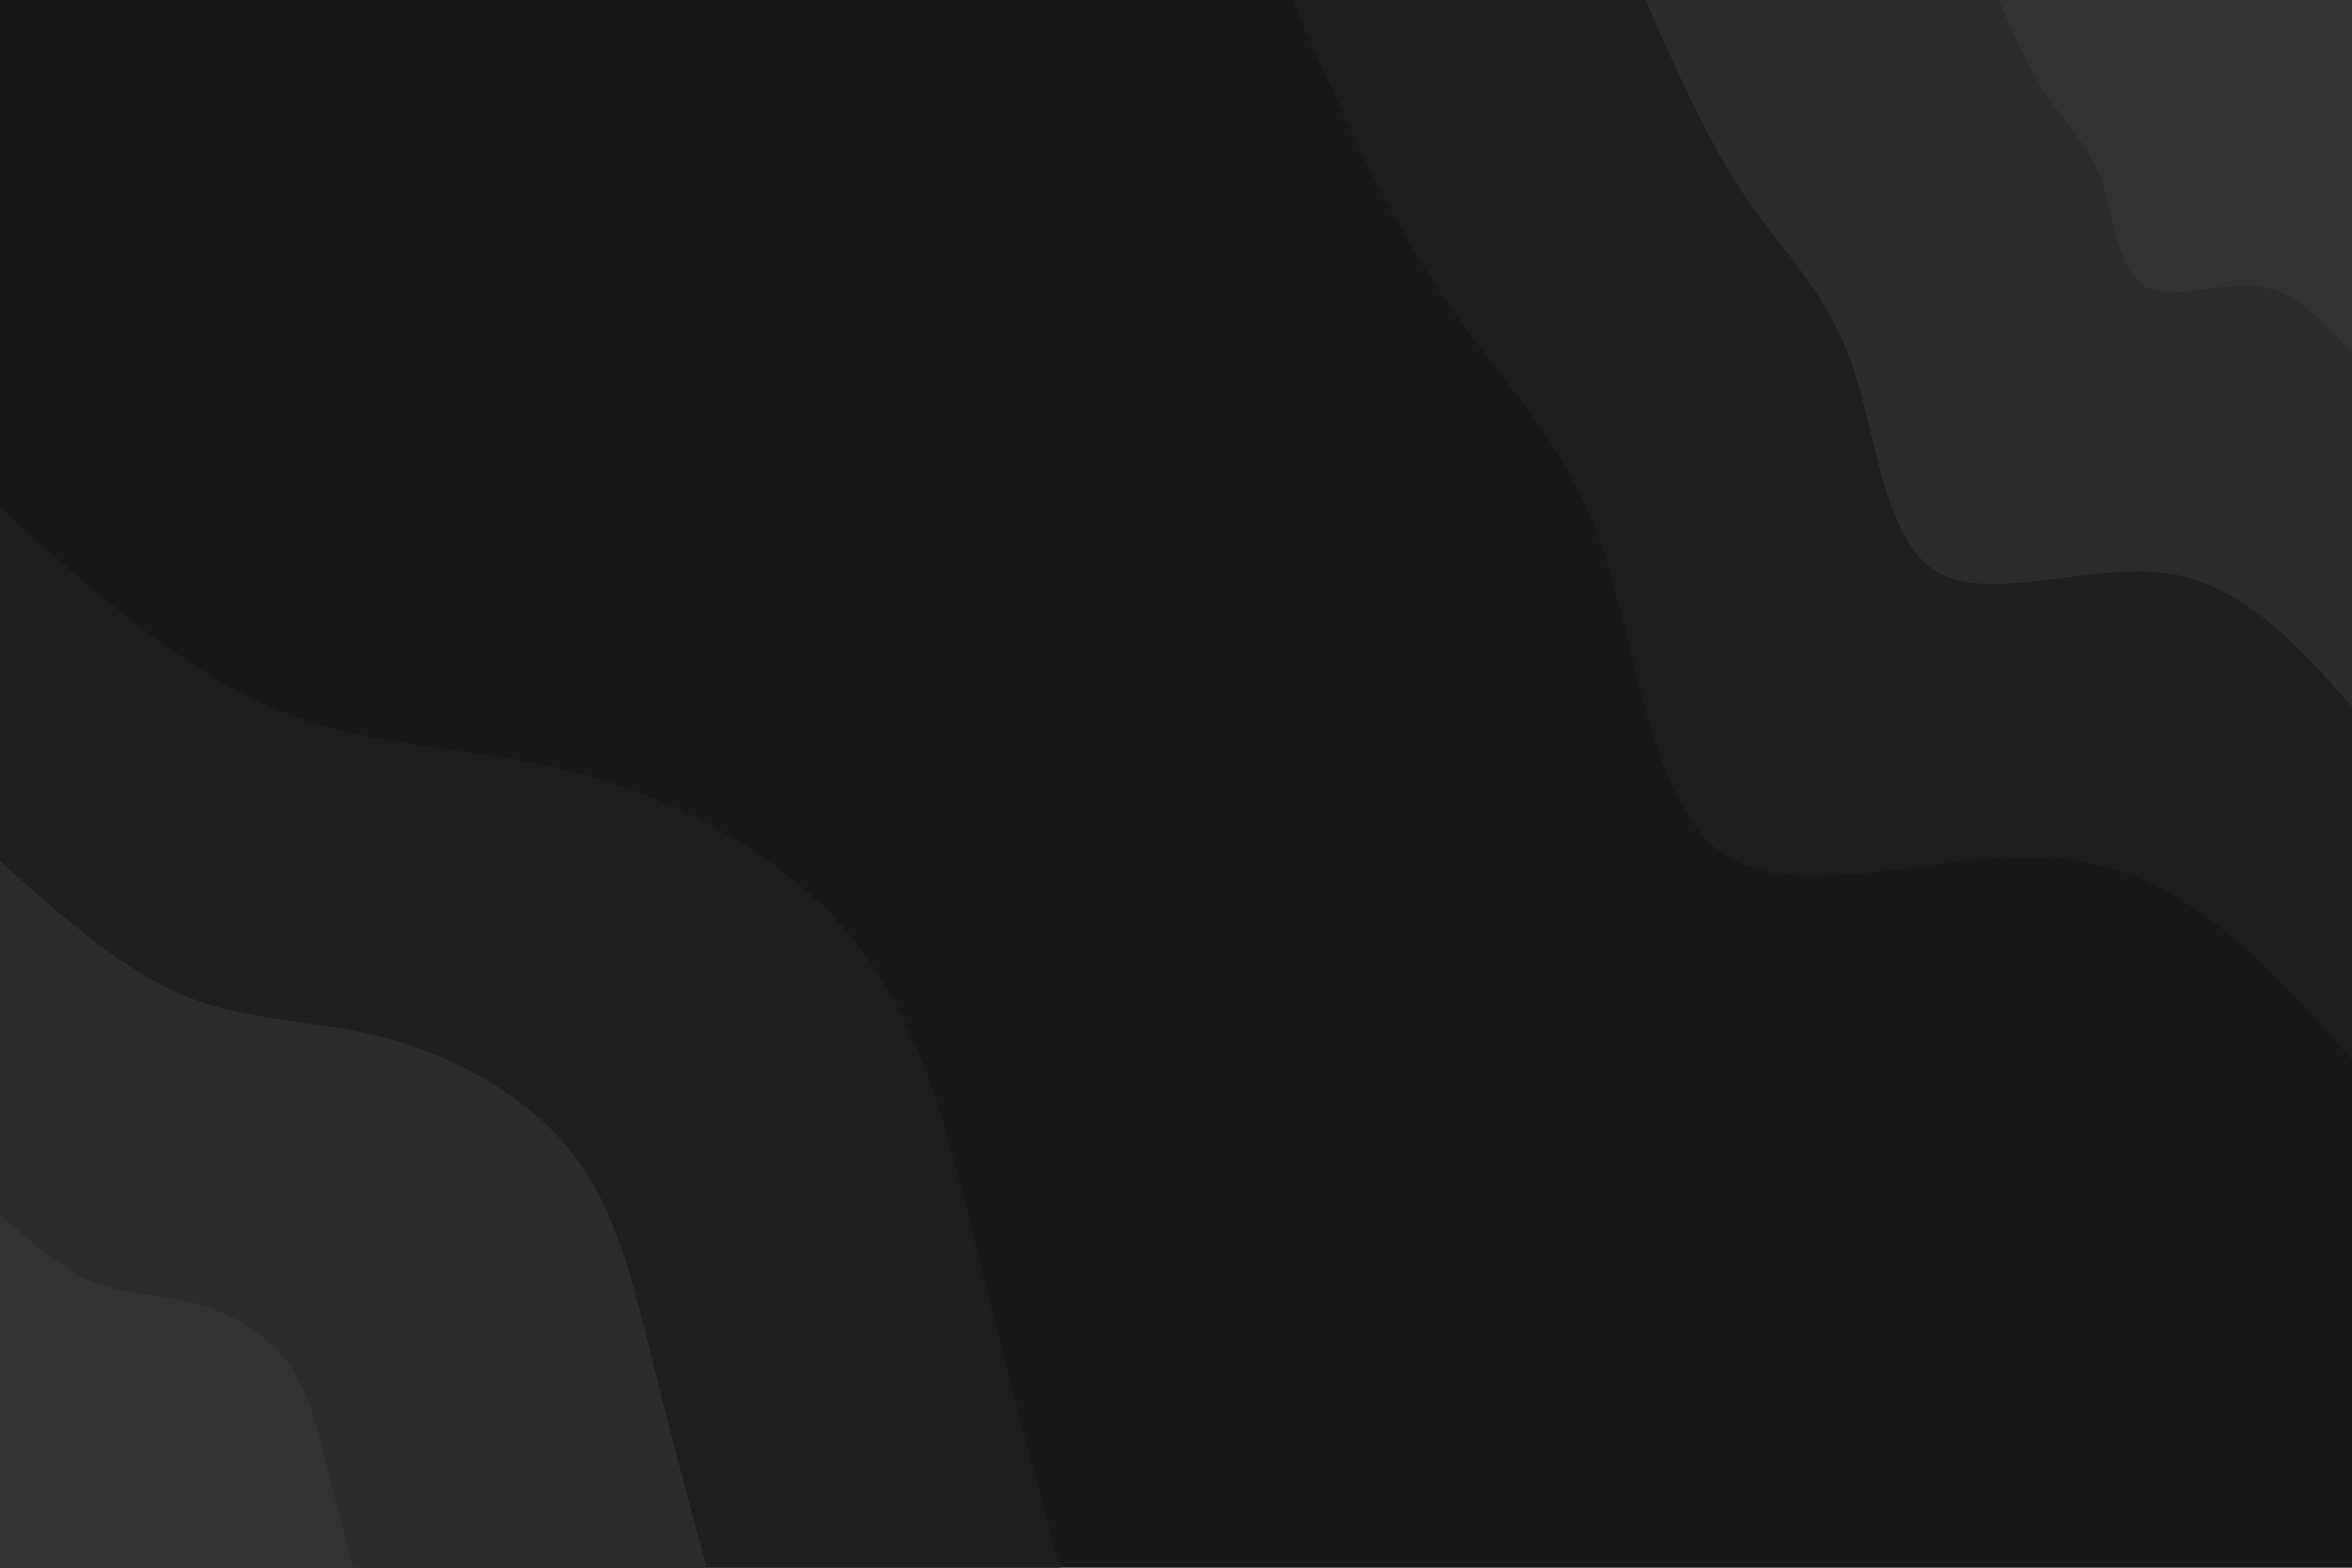
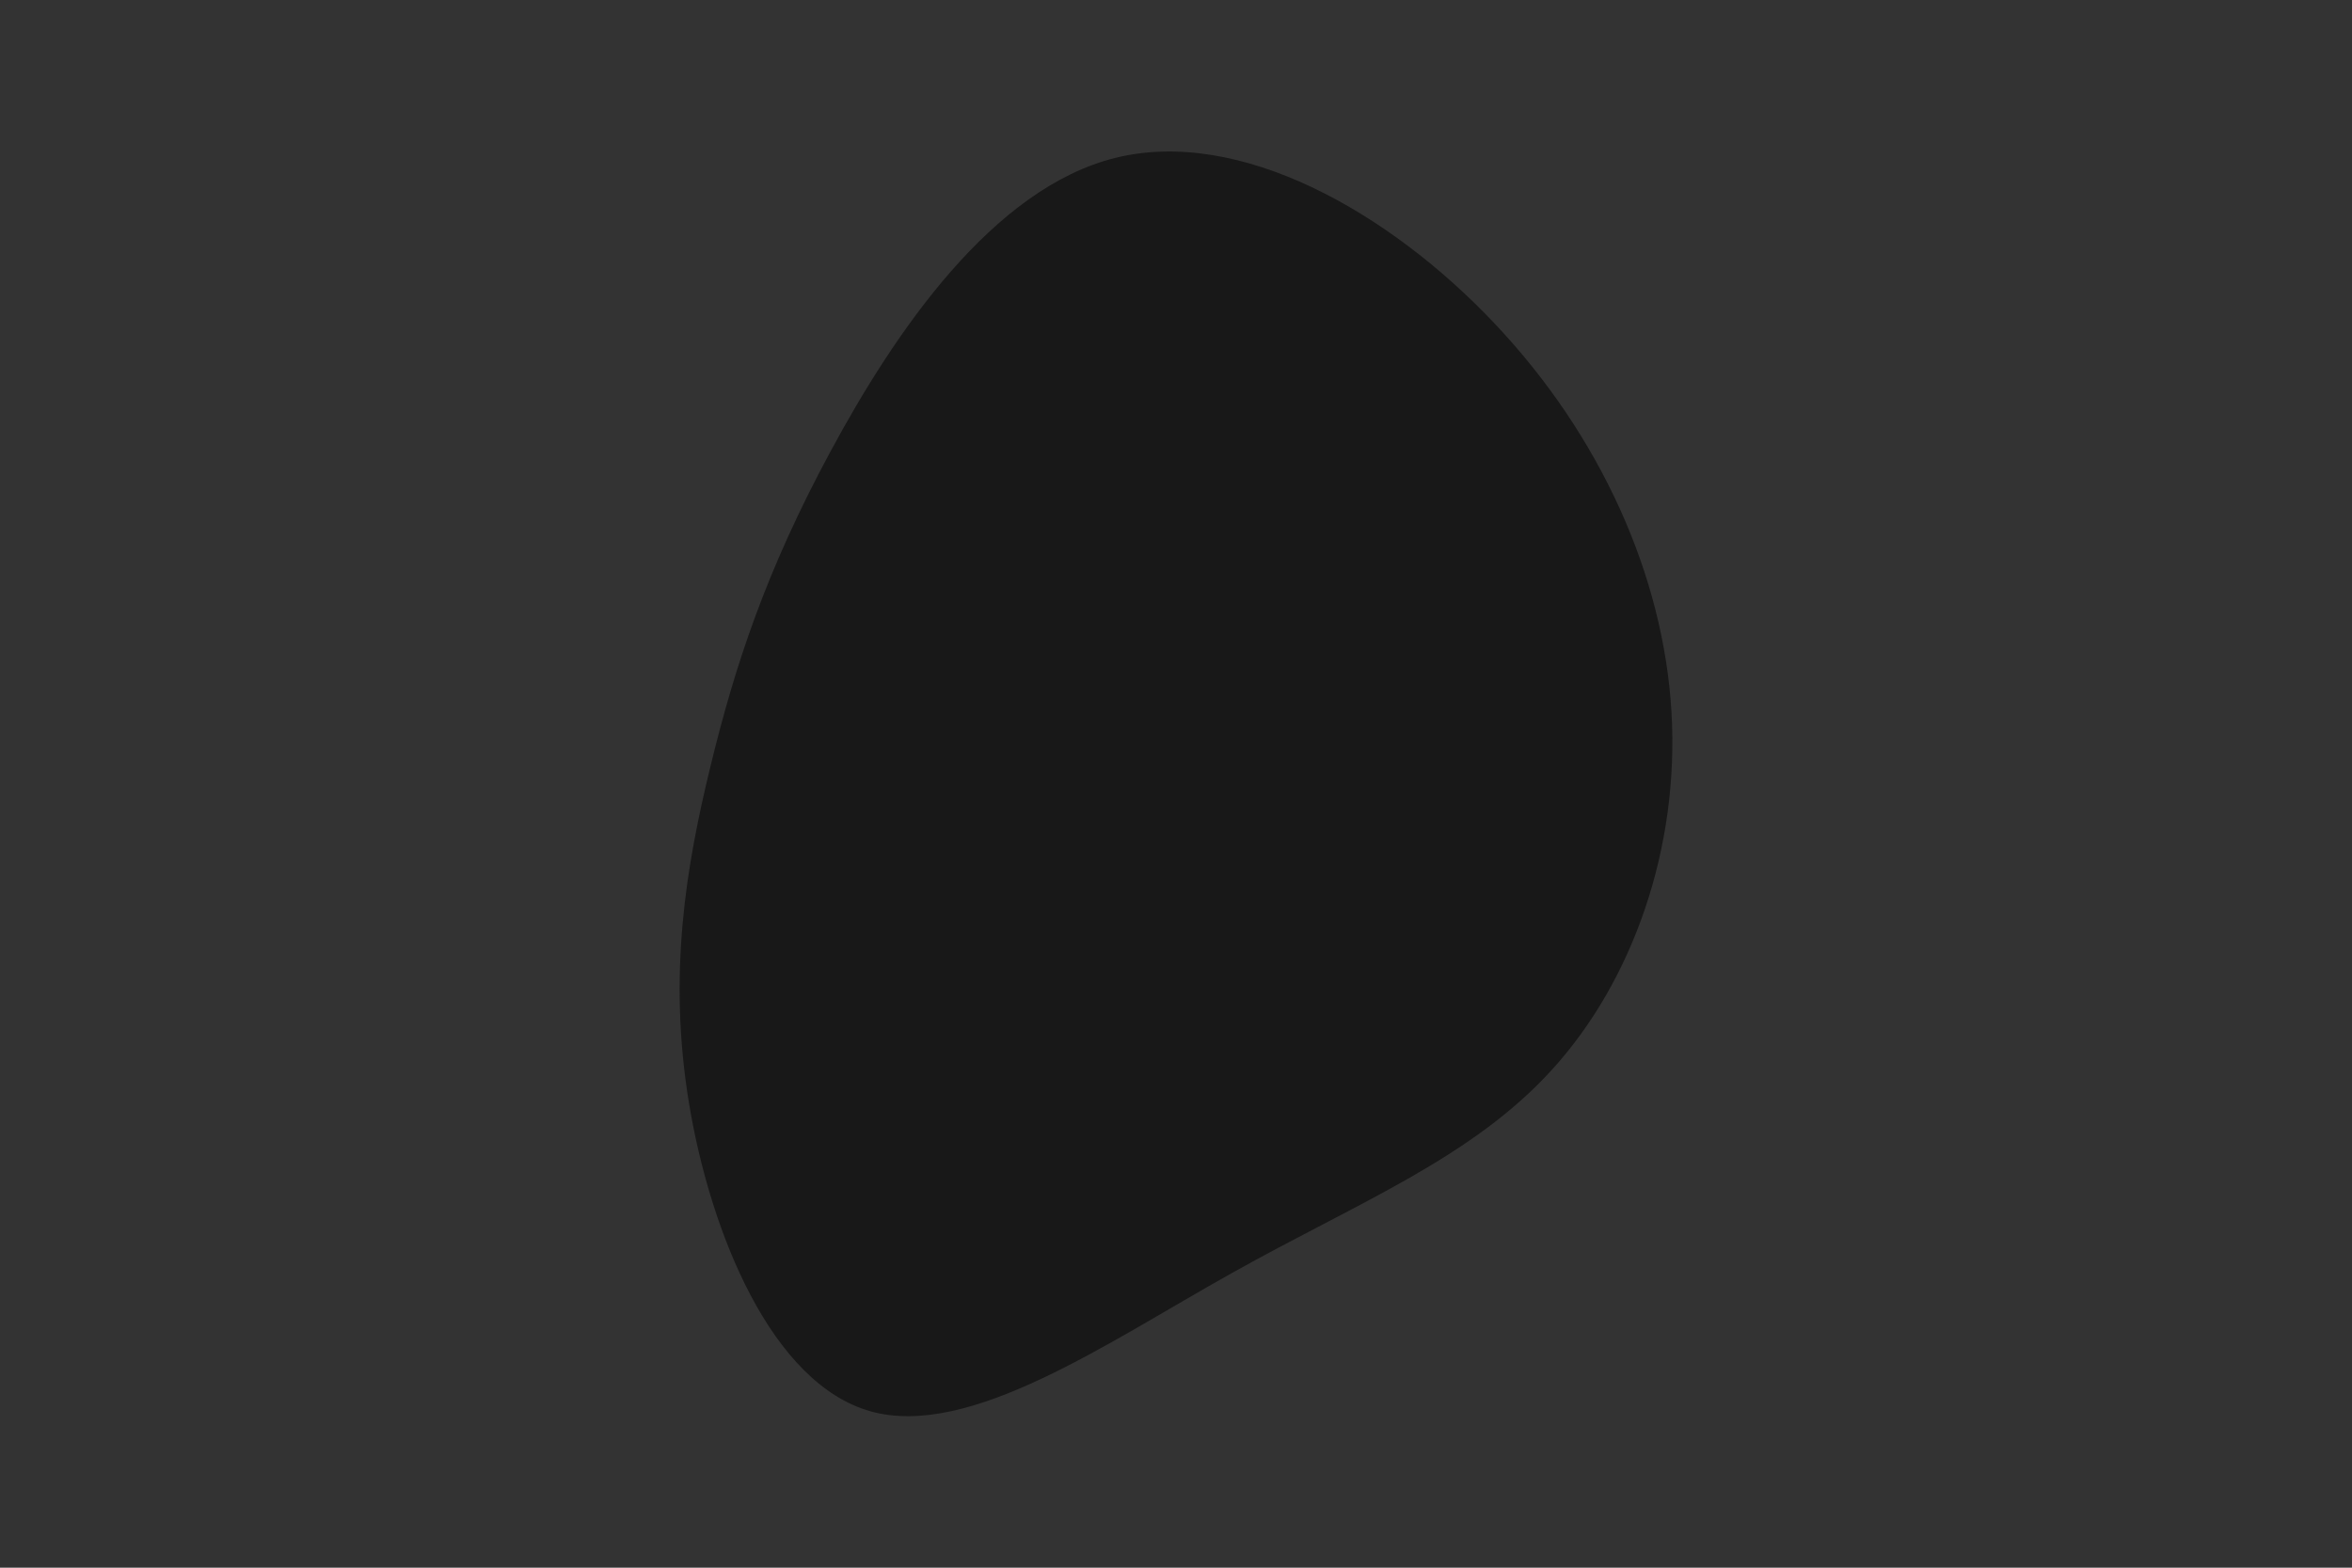
<svg xmlns="http://www.w3.org/2000/svg" id="visual" viewBox="0 0 900 600" width="900" height="600" version="1.1">
-   <rect x="0" y="0" width="900" height="600" fill="#181818" />
-   <defs>
-     <linearGradient id="grad1_0" x1="33.3%" y1="0%" x2="100%" y2="100%">
-       <stop offset="20%" stop-color="#333333" stop-opacity="1" />
-       <stop offset="80%" stop-color="#333333" stop-opacity="1" />
-     </linearGradient>
-   </defs>
-   <defs>
-     <linearGradient id="grad1_1" x1="33.3%" y1="0%" x2="100%" y2="100%">
-       <stop offset="20%" stop-color="#333333" stop-opacity="1" />
-       <stop offset="80%" stop-color="#252525" stop-opacity="1" />
-     </linearGradient>
-   </defs>
-   <defs>
-     <linearGradient id="grad1_2" x1="33.3%" y1="0%" x2="100%" y2="100%">
-       <stop offset="20%" stop-color="#181818" stop-opacity="1" />
-       <stop offset="80%" stop-color="#252525" stop-opacity="1" />
-     </linearGradient>
-   </defs>
-   <defs>
-     <linearGradient id="grad2_0" x1="0%" y1="0%" x2="66.7%" y2="100%">
-       <stop offset="20%" stop-color="#333333" stop-opacity="1" />
-       <stop offset="80%" stop-color="#333333" stop-opacity="1" />
-     </linearGradient>
-   </defs>
-   <defs>
-     <linearGradient id="grad2_1" x1="0%" y1="0%" x2="66.7%" y2="100%">
-       <stop offset="20%" stop-color="#252525" stop-opacity="1" />
-       <stop offset="80%" stop-color="#333333" stop-opacity="1" />
-     </linearGradient>
-   </defs>
-   <defs>
-     <linearGradient id="grad2_2" x1="0%" y1="0%" x2="66.7%" y2="100%">
-       <stop offset="20%" stop-color="#252525" stop-opacity="1" />
-       <stop offset="80%" stop-color="#181818" stop-opacity="1" />
-     </linearGradient>
-   </defs>
-   <g transform="translate(900, 0)">
-     <path d="M0 405.6C-31.4 370.3 -62.8 335 -106.9 329.1C-151.1 323.1 -208 346.4 -238.4 328.2C-268.8 309.9 -272.8 249.9 -287.2 208.7C-301.6 167.4 -326.6 144.8 -348.1 113.1C-369.6 81.4 -387.6 40.7 -405.6 0L0 0Z" fill="#1e1e1e" />
-     <path d="M0 270.4C-20.9 246.9 -41.8 223.4 -71.3 219.4C-100.7 215.4 -138.7 231 -158.9 218.8C-179.2 206.6 -181.8 166.6 -191.5 139.1C-201.1 111.6 -217.7 96.5 -232.1 75.4C-246.4 54.3 -258.4 27.1 -270.4 0L0 0Z" fill="#2c2c2c" />
-     <path d="M0 135.2C-10.5 123.4 -20.9 111.7 -35.6 109.7C-50.4 107.7 -69.3 115.5 -79.5 109.4C-89.6 103.3 -90.9 83.3 -95.7 69.6C-100.5 55.8 -108.9 48.3 -116 37.7C-123.2 27.1 -129.2 13.6 -135.2 0L0 0Z" fill="#333333" />
-   </g>
-   <g transform="translate(0, 600)">
-     <path d="M0 -405.6C35 -374.3 70.1 -343 106.6 -328.1C143.1 -313.2 181.2 -314.7 221 -304.2C260.8 -293.7 302.5 -271.1 328.2 -238.4C353.8 -205.7 363.5 -162.9 373.8 -121.4C384 -80 394.8 -40 405.6 0L0 0Z" fill="#1e1e1e" />
-     <path d="M0 -270.4C23.4 -249.5 46.7 -228.7 71.1 -218.7C95.4 -208.8 120.8 -209.8 147.3 -202.8C173.9 -195.8 201.7 -180.7 218.8 -158.9C235.9 -137.1 242.3 -108.6 249.2 -81C256 -53.3 263.2 -26.7 270.4 0L0 0Z" fill="#2c2c2c" />
-     <path d="M0 -135.2C11.7 -124.8 23.4 -114.3 35.5 -109.4C47.7 -104.4 60.4 -104.9 73.7 -101.4C86.9 -97.9 100.8 -90.4 109.4 -79.5C117.9 -68.6 121.2 -54.3 124.6 -40.5C128 -26.7 131.6 -13.3 135.2 0L0 0Z" fill="#333333" />
+   <rect x="0" y="0" width="900" height="600" fill="#333333" />
+   <g transform="translate(417.2893 316.6767)">
+     <path d="M154.5 -193C195.1 -150.1 219.2 -96.5 222.3 -44.3C225.4 7.9 207.5 58.7 176.7 92.6C145.9 126.6 102.2 143.6 54.2 170.5C6.2 197.3 -46.2 234 -84.1 223.5C-122 212.9 -145.4 155.2 -153.6 105.8C-161.8 56.3 -154.8 15.1 -145.4 -23.5C-136 -62.1 -124.2 -98.1 -99.6 -143.7C-75 -189.4 -37.5 -244.7 9.7 -256.3C57 -267.9 114 -235.8 154.5 -193" fill="#181818" />
  </g>
</svg>
